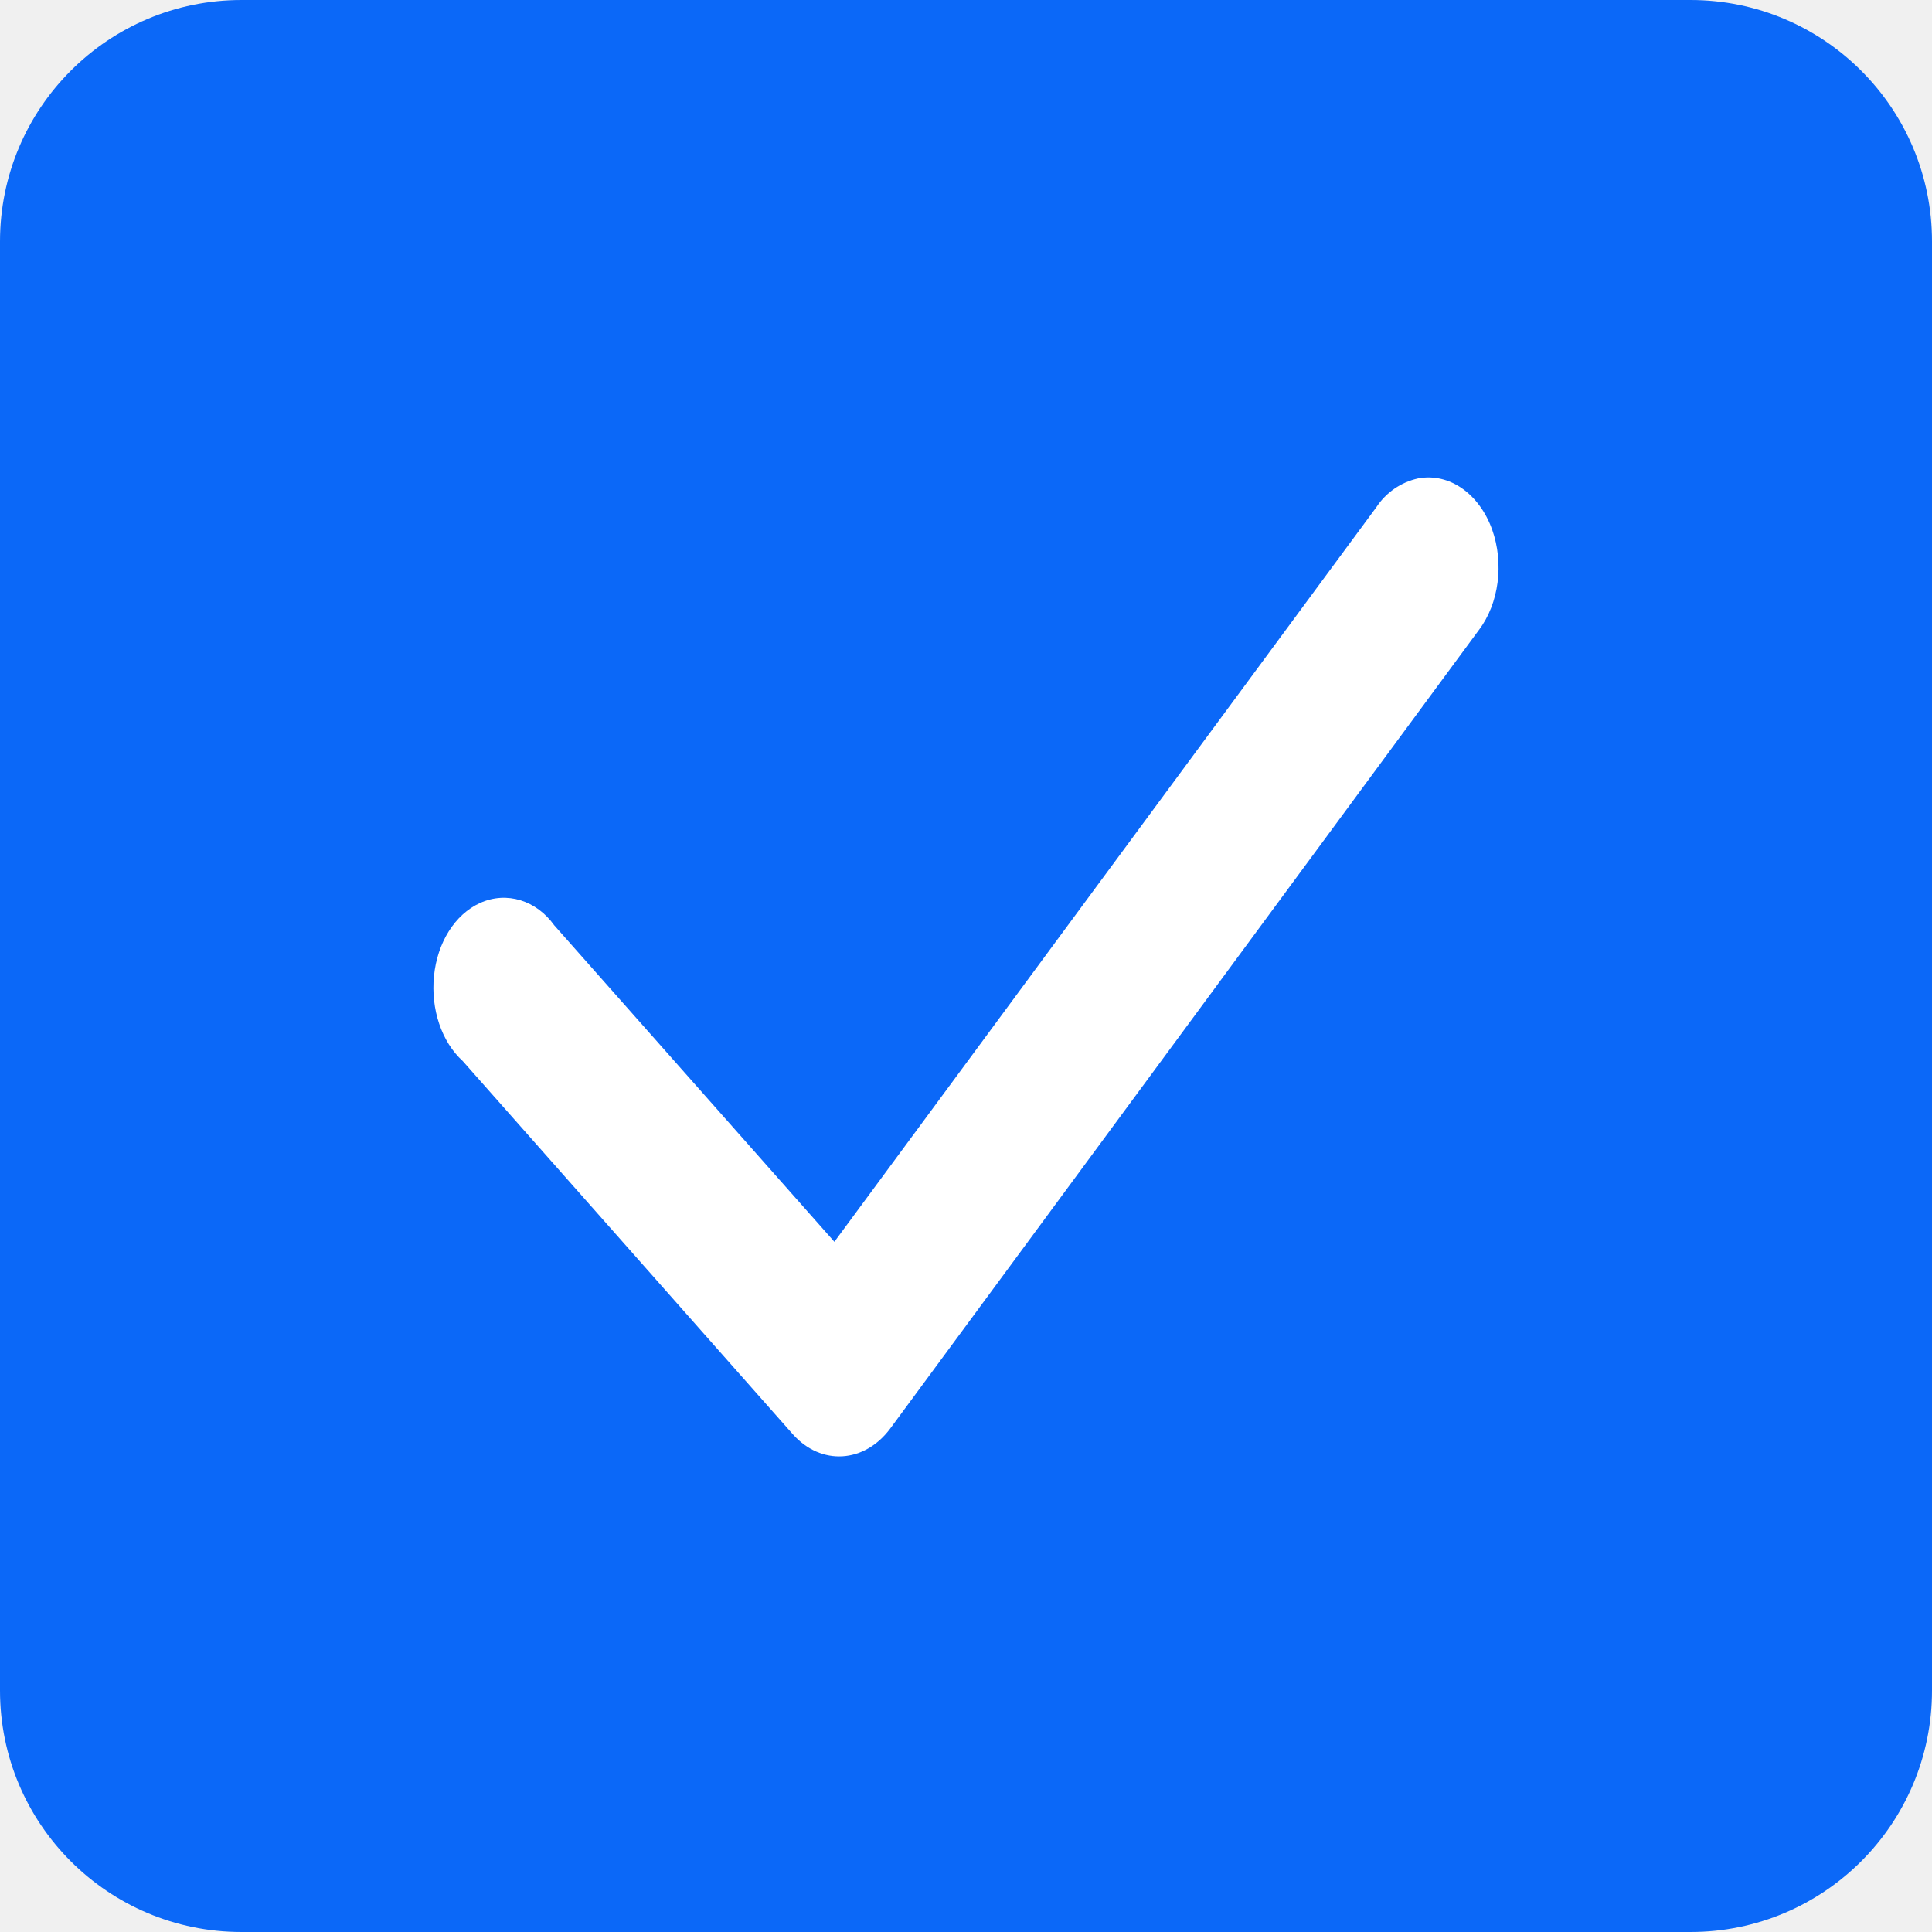
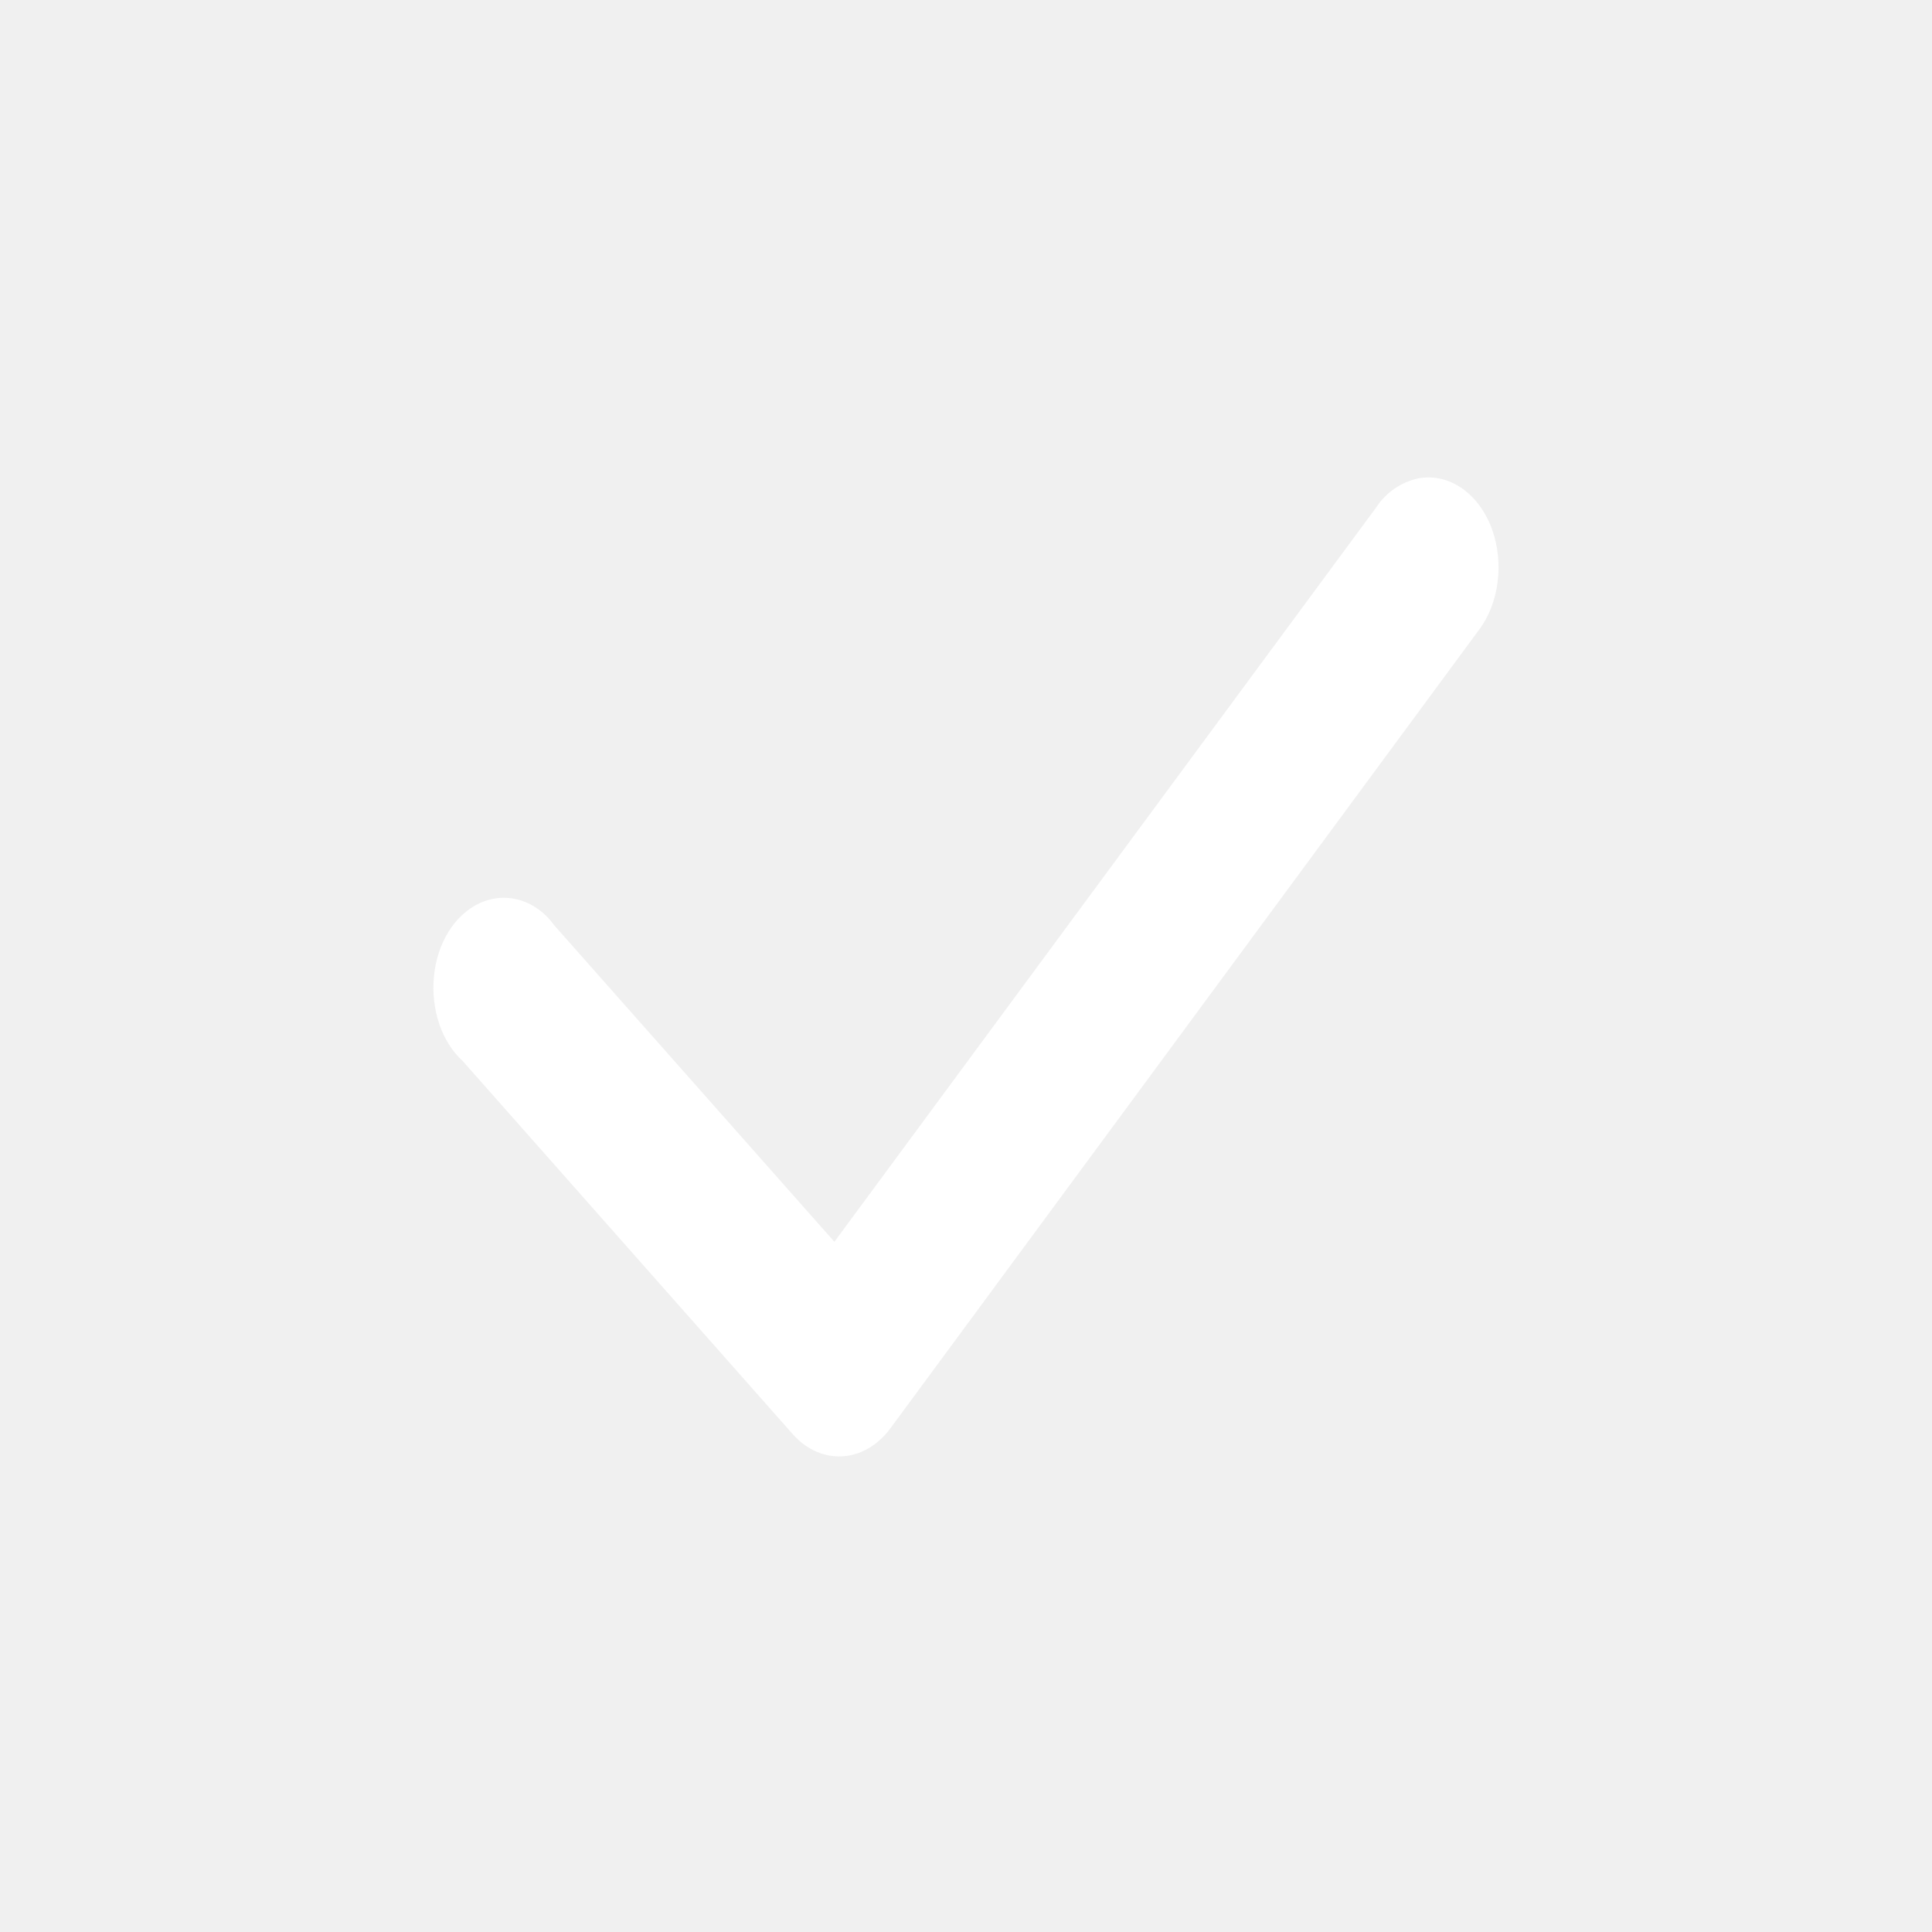
<svg xmlns="http://www.w3.org/2000/svg" width="16" height="16" fill="none" viewBox="0 0 16 16">
-   <path fill="#0B68F8" d="M0 2a2 2 0 0 1 2-2h12a2 2 0 0 1 2 2v12a2 2 0 0 1-2 2H2a2 2 0 0 1-2-2V2Z" />
+   <path d="M0 2a2 2 0 0 1 2-2h12a2 2 0 0 1 2 2v12a2 2 0 0 1-2 2H2a2 2 0 0 1-2-2V2Z" />
  <path fill="#fff" fill-rule="evenodd" d="M11.744 3.962a.557.557 0 0 0-.346.239L6.91 10.284 4.59 7.663c-.147-.205-.392-.285-.614-.185-.21.095-.355.33-.382.606-.027.272.062.543.238.703l2.733 3.09c.235.264.594.241.808-.047l4.874-6.612c.167-.22.21-.553.11-.833-.106-.294-.352-.472-.614-.423Z" />
</svg>
